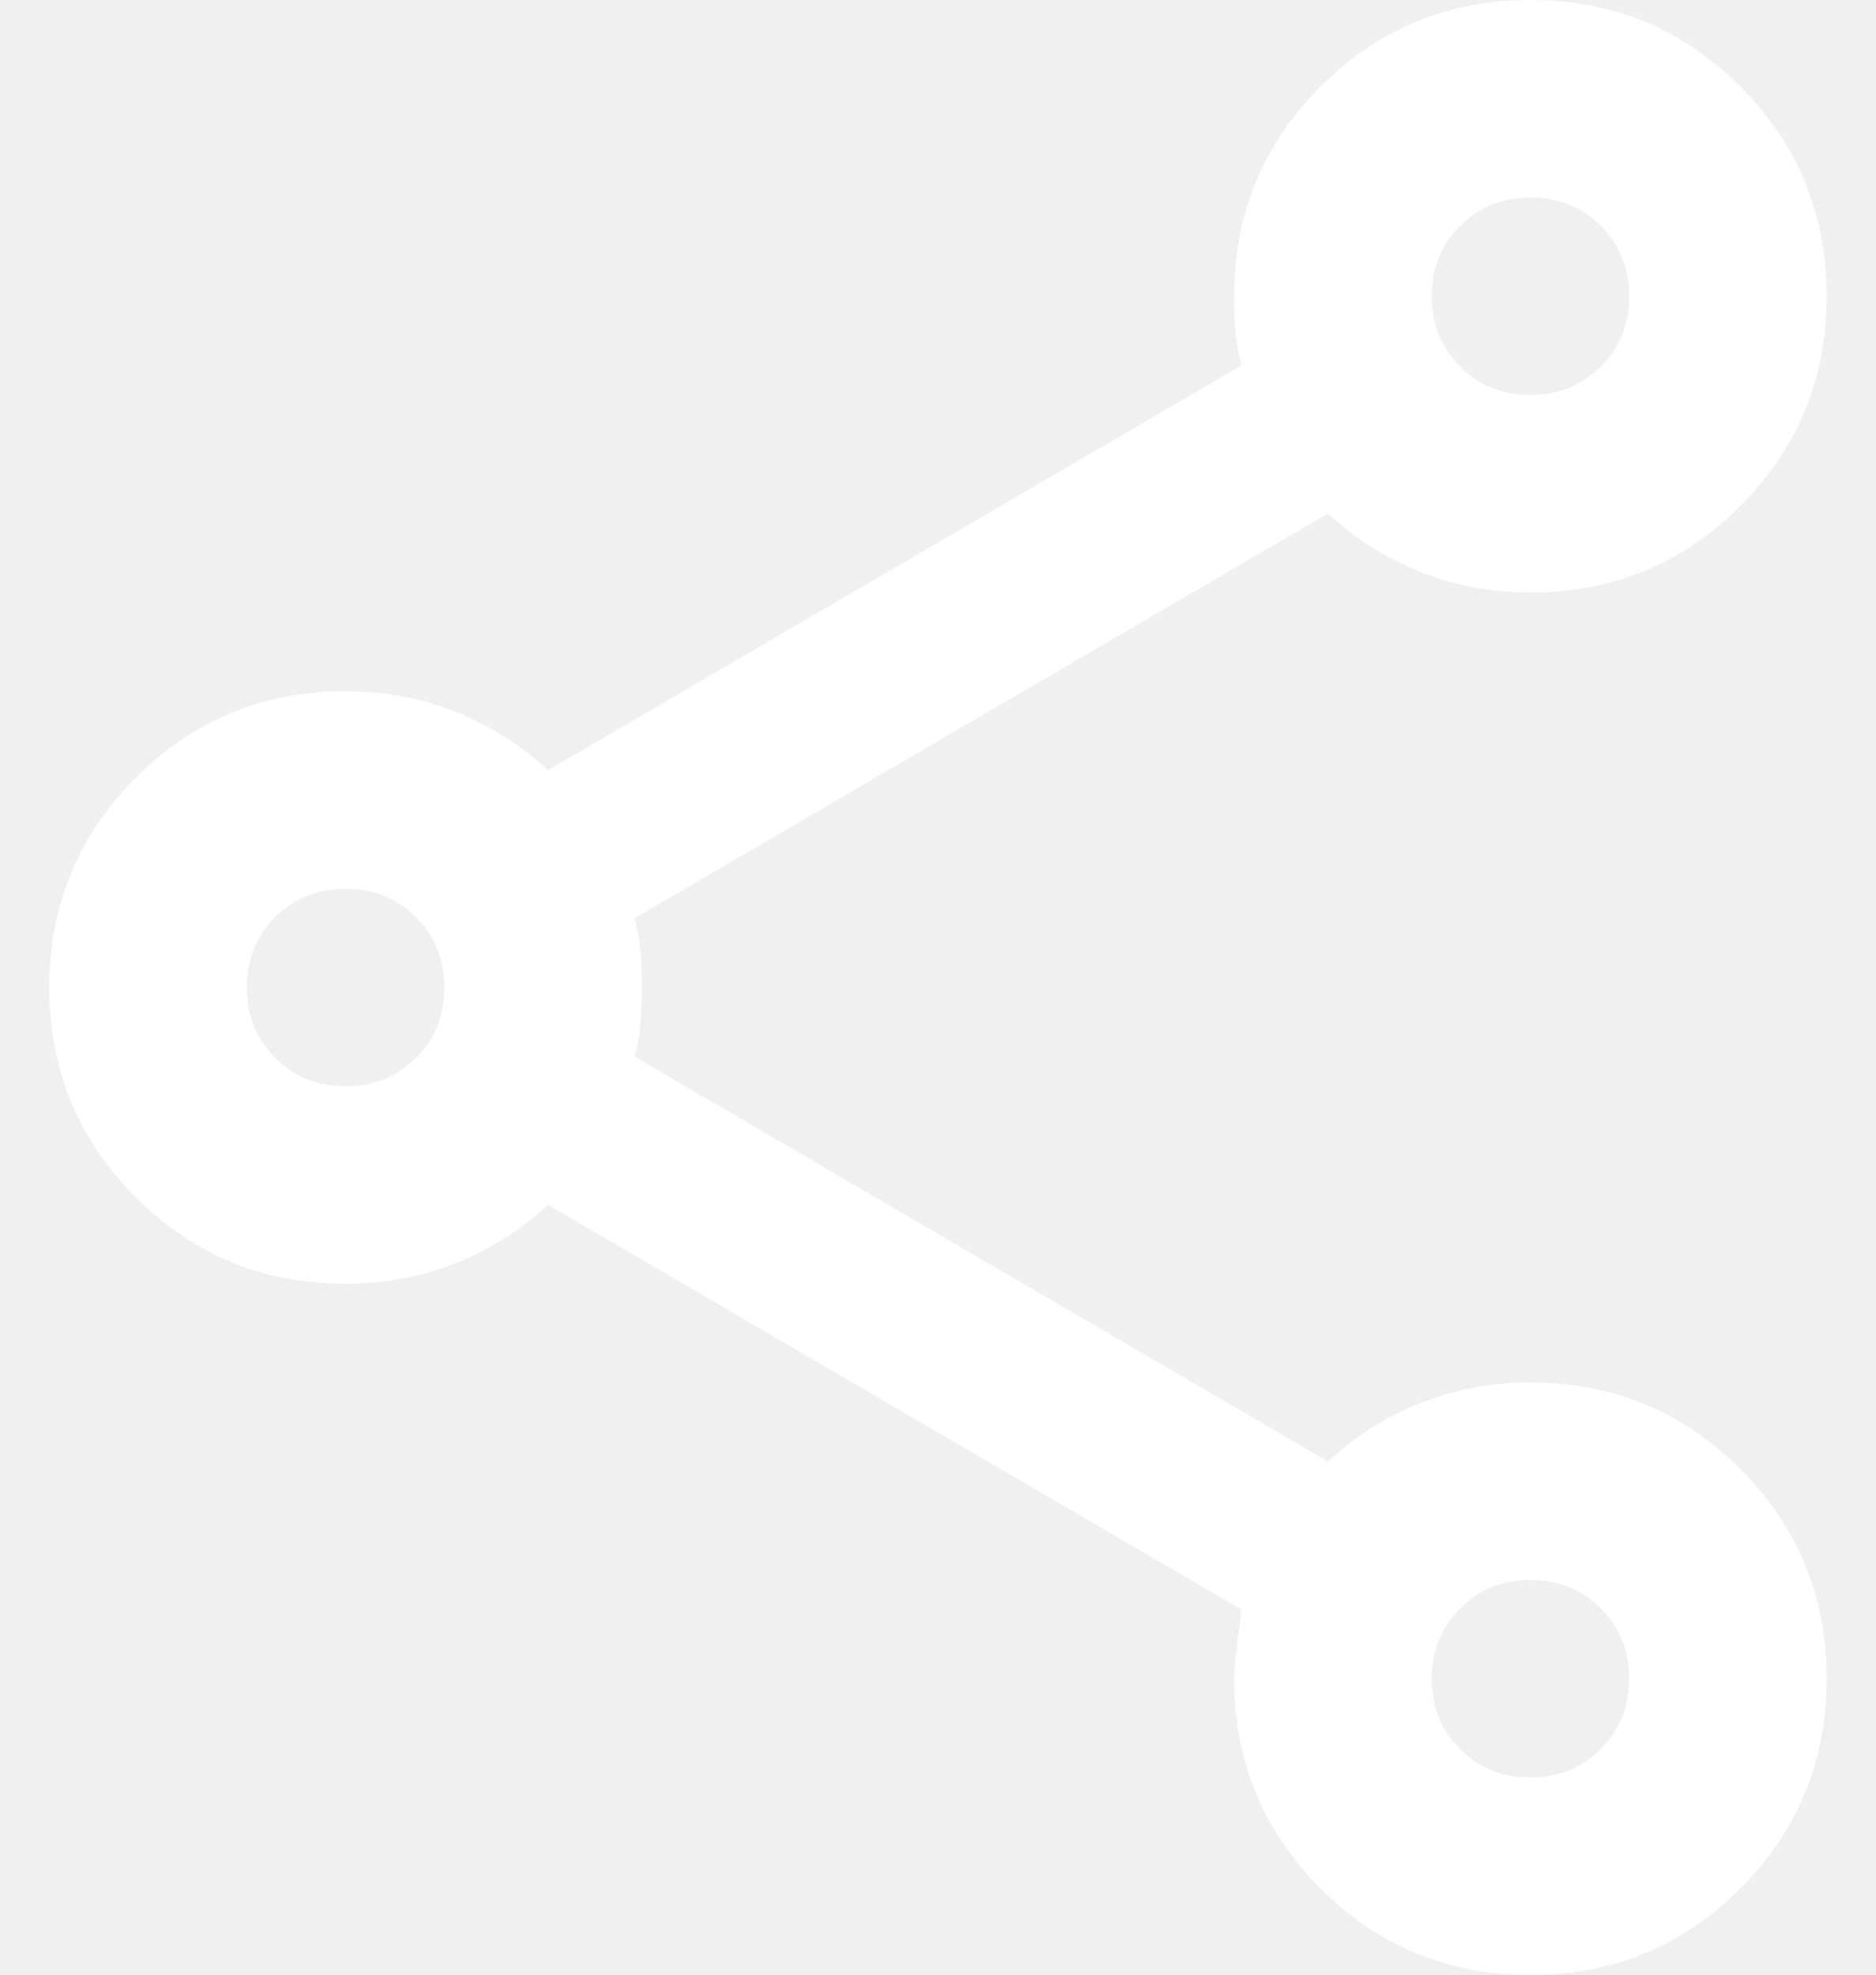
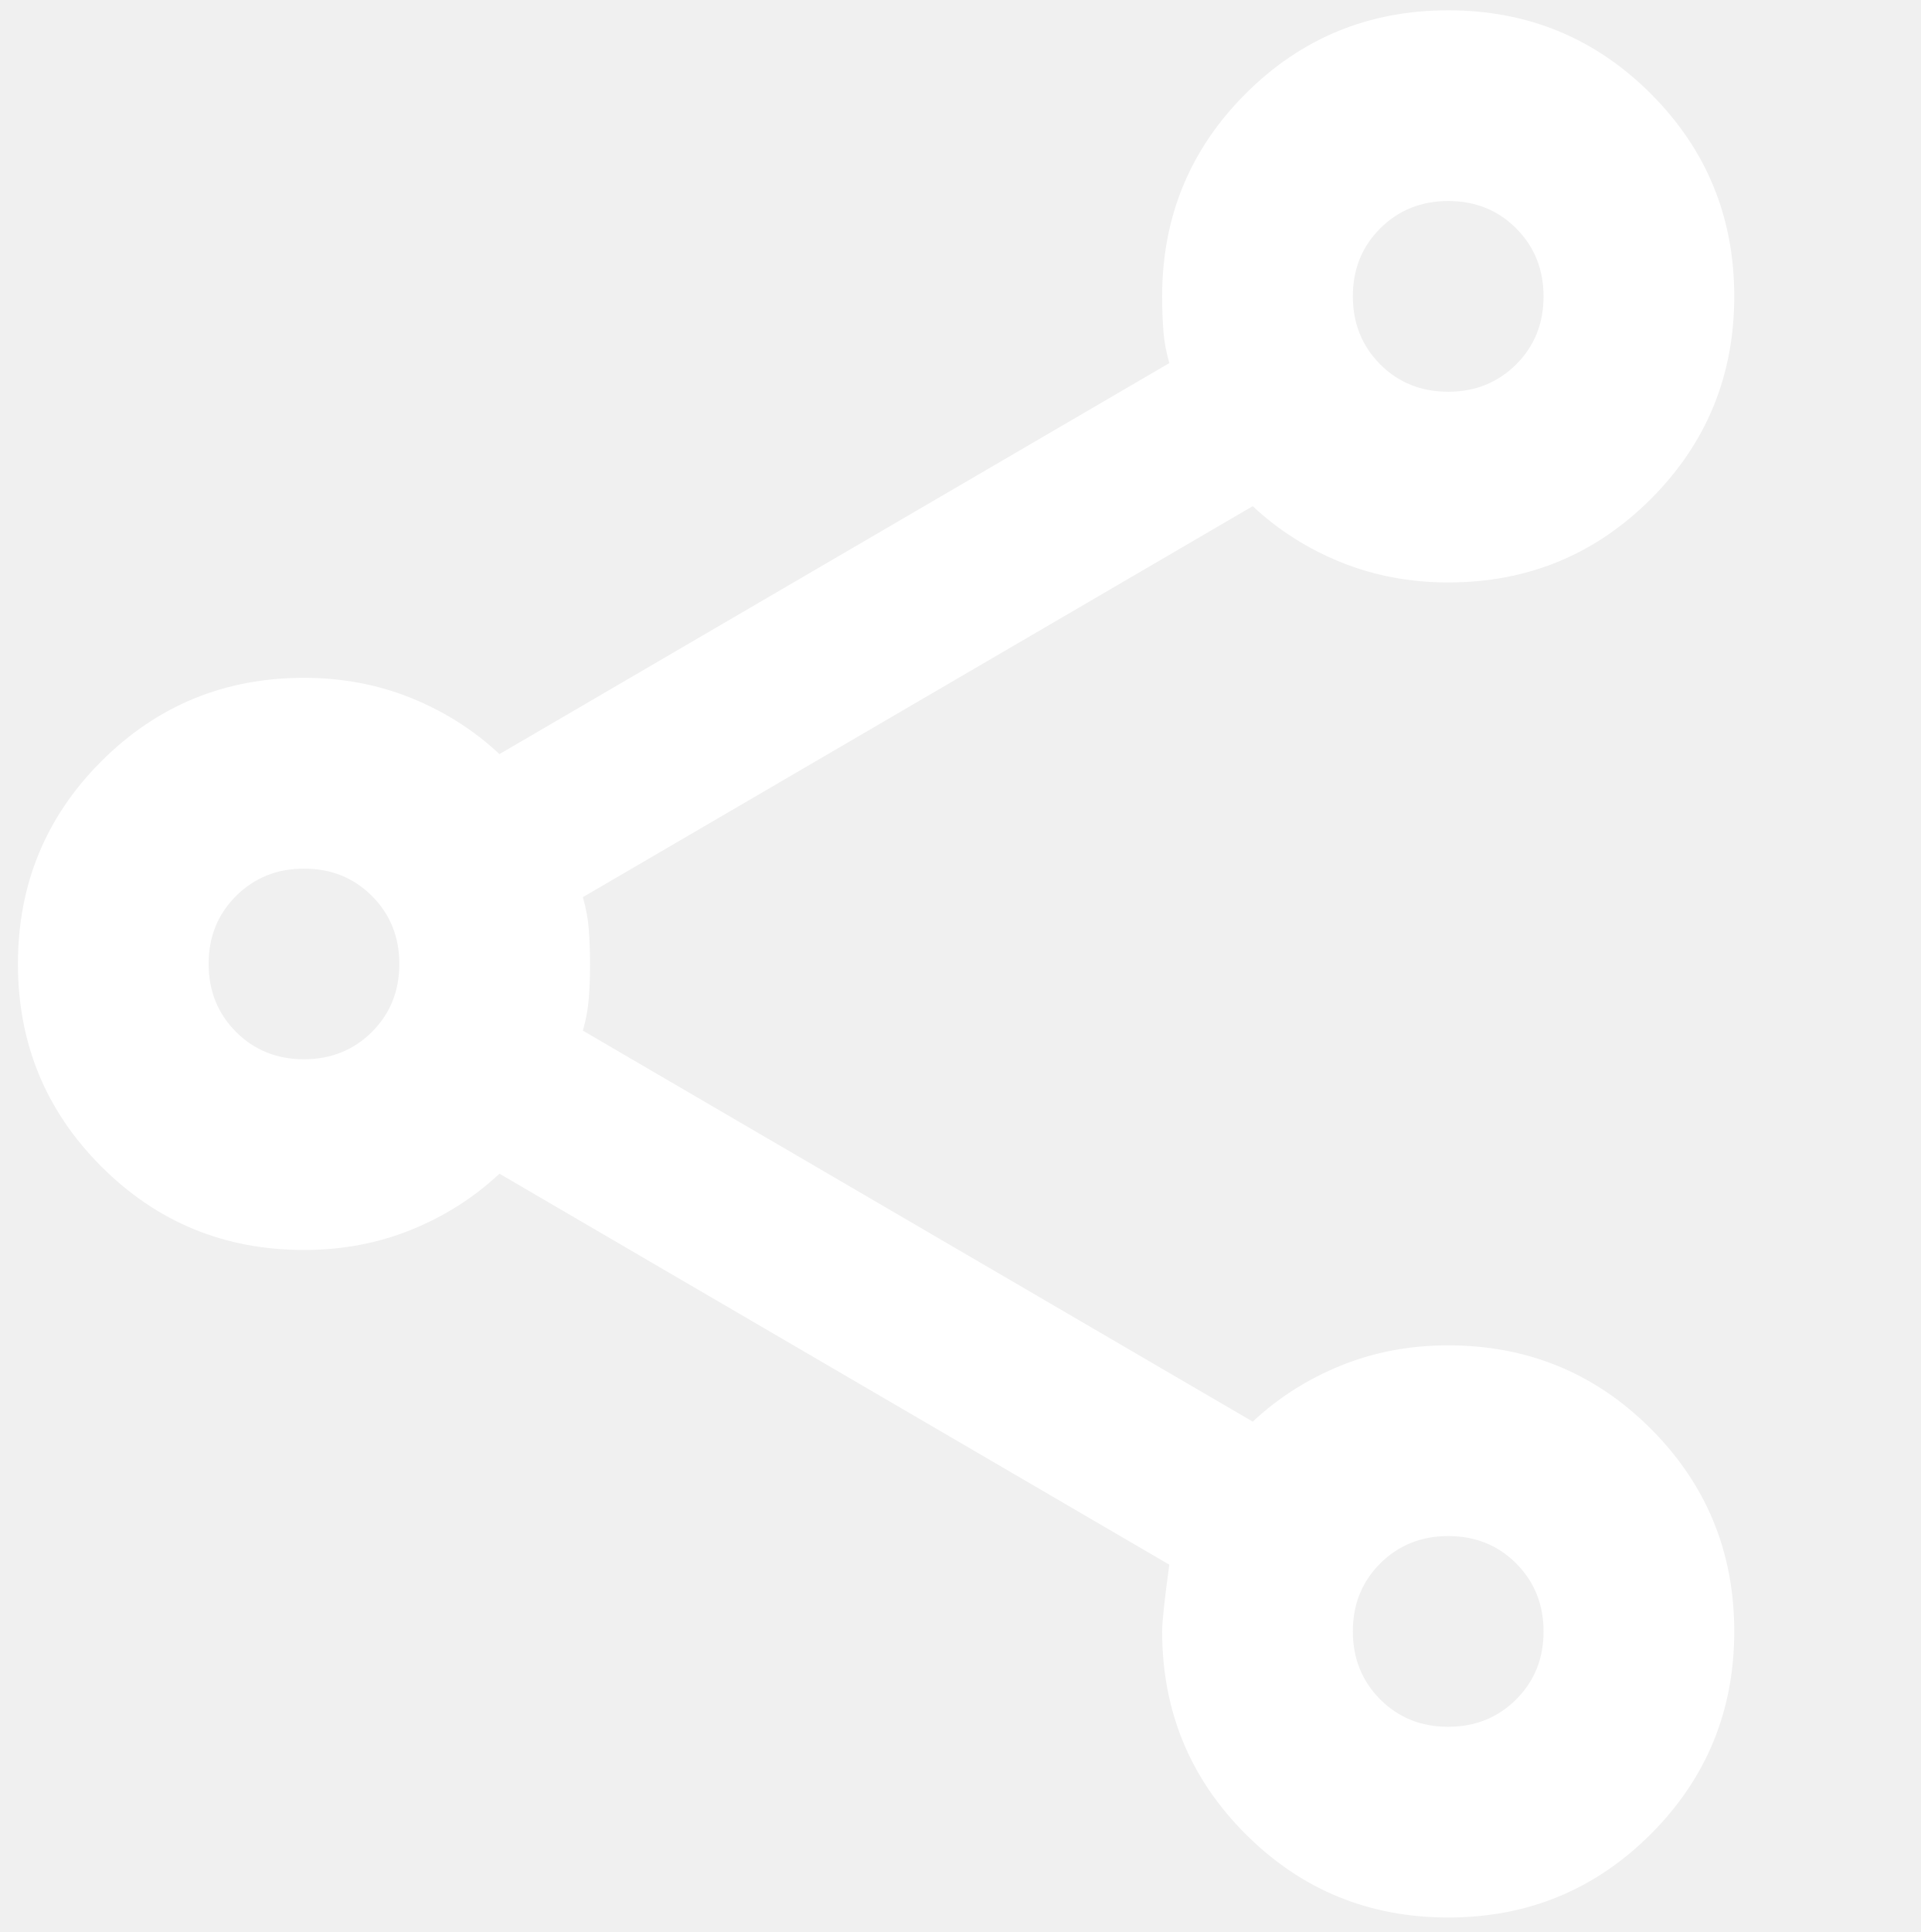
- <svg xmlns="http://www.w3.org/2000/svg" width="19" height="20" viewBox="0 0 19 20" fill="none">
-   <path d="M15.5 20C14.667 20 13.958 19.708 13.375 19.125C12.792 18.542 12.5 17.833 12.5 17C12.5 16.9 12.525 16.667 12.575 16.3L5.55 12.2C5.283 12.45 4.975 12.646 4.625 12.787C4.275 12.929 3.9 13 3.5 13C2.667 13 1.958 12.708 1.375 12.125C0.792 11.542 0.5 10.833 0.5 10C0.5 9.167 0.792 8.458 1.375 7.875C1.958 7.292 2.667 7 3.5 7C3.9 7 4.275 7.071 4.625 7.213C4.975 7.354 5.283 7.55 5.55 7.8L12.575 3.7C12.542 3.583 12.521 3.471 12.512 3.362C12.504 3.254 12.5 3.133 12.5 3C12.5 2.167 12.792 1.458 13.375 0.875C13.958 0.292 14.667 0 15.5 0C16.333 0 17.042 0.292 17.625 0.875C18.208 1.458 18.5 2.167 18.5 3C18.5 3.833 18.208 4.542 17.625 5.125C17.042 5.708 16.333 6 15.5 6C15.1 6 14.725 5.929 14.375 5.787C14.025 5.646 13.717 5.45 13.45 5.2L6.425 9.3C6.458 9.417 6.479 9.529 6.487 9.637C6.496 9.746 6.5 9.867 6.5 10C6.5 10.133 6.496 10.254 6.487 10.363C6.479 10.471 6.458 10.583 6.425 10.7L13.45 14.8C13.717 14.55 14.025 14.354 14.375 14.213C14.725 14.071 15.1 14 15.5 14C16.333 14 17.042 14.292 17.625 14.875C18.208 15.458 18.5 16.167 18.5 17C18.5 17.833 18.208 18.542 17.625 19.125C17.042 19.708 16.333 20 15.5 20ZM15.5 18C15.783 18 16.021 17.904 16.212 17.712C16.404 17.521 16.5 17.283 16.5 17C16.5 16.717 16.404 16.479 16.212 16.288C16.021 16.096 15.783 16 15.5 16C15.217 16 14.979 16.096 14.787 16.288C14.596 16.479 14.5 16.717 14.5 17C14.5 17.283 14.596 17.521 14.787 17.712C14.979 17.904 15.217 18 15.5 18ZM3.5 11C3.783 11 4.021 10.904 4.213 10.713C4.404 10.521 4.5 10.283 4.5 10C4.5 9.717 4.404 9.479 4.213 9.287C4.021 9.096 3.783 9 3.5 9C3.217 9 2.979 9.096 2.788 9.287C2.596 9.479 2.5 9.717 2.5 10C2.5 10.283 2.596 10.521 2.788 10.713C2.979 10.904 3.217 11 3.5 11ZM15.5 4C15.783 4 16.021 3.904 16.212 3.712C16.404 3.521 16.5 3.283 16.5 3C16.5 2.717 16.404 2.479 16.212 2.288C16.021 2.096 15.783 2 15.5 2C15.217 2 14.979 2.096 14.787 2.288C14.596 2.479 14.5 2.717 14.5 3C14.5 3.283 14.596 3.521 14.787 3.712C14.979 3.904 15.217 4 15.5 4Z" fill="white" />
+ <svg xmlns="http://www.w3.org/2000/svg" xmlns:xlink="http://www.w3.org/1999/xlink" width="20.141" height="20.26" viewBox="0 0 20.141 20.26" fill="none" version="1.1" id="svg4">
+   <defs id="defs8">
+     <clipPath clipPathUnits="userSpaceOnUse" id="clipPath357">
+       <use x="0" y="0" xlink:href="#g353" id="use359" />
+     </clipPath>
+   </defs>
+   <path d="m 15.188,20.108 c -0.833,0 -1.542,-0.292 -2.125,-0.875 -0.583,-0.583 -0.875,-1.292 -0.875,-2.125 0,-0.1 0.025,-0.333 0.075,-0.7 l -7.025,-4.1 c -0.267,0.25 -0.575,0.446 -0.925,0.588 -0.35,0.142 -0.725,0.212 -1.125,0.212 -0.833,0 -1.542,-0.292 -2.125,-0.875 -0.583,-0.583 -0.875,-1.292 -0.875,-2.125 0,-0.833 0.292,-1.542 0.875,-2.125 0.583,-0.583 1.292,-0.875 2.125,-0.875 0.4,0 0.775,0.071 1.125,0.212 0.35,0.142 0.658,0.338 0.925,0.588 l 7.025,-4.1 c -0.033,-0.117 -0.054,-0.229 -0.062,-0.338 -0.008,-0.108 -0.013,-0.229 -0.013,-0.362 0,-0.833 0.292,-1.542 0.875,-2.125 0.583,-0.583 1.292,-0.875 2.125,-0.875 0.833,0 1.542,0.292 2.125,0.875 0.583,0.583 0.875,1.292 0.875,2.125 0,0.833 -0.292,1.542 -0.875,2.125 -0.583,0.583 -1.292,0.875 -2.125,0.875 -0.4,0 -0.775,-0.071 -1.125,-0.212 -0.35,-0.142 -0.658,-0.338 -0.925,-0.588 l -7.025,4.1 c 0.033,0.117 0.054,0.229 0.062,0.338 0.008,0.108 0.013,0.229 0.013,0.362 0,0.133 -0.004,0.254 -0.013,0.362 -0.008,0.108 -0.029,0.221 -0.062,0.338 l 7.025,4.1 c 0.267,-0.25 0.575,-0.446 0.925,-0.588 0.35,-0.142 0.725,-0.212 1.125,-0.212 0.833,0 1.542,0.292 2.125,0.875 0.583,0.583 0.875,1.292 0.875,2.125 0,0.833 -0.292,1.542 -0.875,2.125 -0.583,0.583 -1.292,0.875 -2.125,0.875 z m 0,-2 c 0.283,0 0.521,-0.096 0.713,-0.287 0.192,-0.192 0.287,-0.429 0.287,-0.713 0,-0.283 -0.096,-0.521 -0.287,-0.713 -0.192,-0.192 -0.429,-0.287 -0.713,-0.287 -0.283,0 -0.521,0.096 -0.713,0.287 -0.192,0.192 -0.287,0.429 -0.287,0.713 0,0.283 0.096,0.521 0.287,0.713 0.192,0.192 0.429,0.287 0.713,0.287 z m -12,-7 c 0.283,0 0.521,-0.096 0.713,-0.287 0.192,-0.192 0.287,-0.429 0.287,-0.713 0,-0.283 -0.096,-0.521 -0.287,-0.712 -0.192,-0.192 -0.429,-0.287 -0.713,-0.287 -0.283,0 -0.521,0.096 -0.713,0.287 -0.192,0.192 -0.287,0.429 -0.287,0.712 0,0.283 0.096,0.521 0.287,0.713 0.192,0.192 0.429,0.287 0.713,0.287 z M 15.188,4.108 c 0.283,0 0.521,-0.096 0.713,-0.287 0.192,-0.192 0.287,-0.429 0.287,-0.713 0,-0.283 -0.096,-0.521 -0.287,-0.713 -0.192,-0.192 -0.429,-0.287 -0.713,-0.287 -0.283,0 -0.521,0.096 -0.713,0.287 -0.192,0.192 -0.287,0.429 -0.287,0.713 0,0.283 0.096,0.521 0.287,0.713 0.192,0.192 0.429,0.287 0.713,0.287 z" fill="#ffffff" id="path2" />
+   <g id="g355" clip-path="url(#clipPath357)" transform="translate(-0.3116229,0.1078473)">
+     <g id="g353">
+       <rect style="fill:#ffffff;stroke:#ffffff;stroke-width:2.964" id="rect289" width="20.141" height="20.26" x="0.312" y="-0.108" ry="0" />
+     </g>
+   </g>
</svg>
